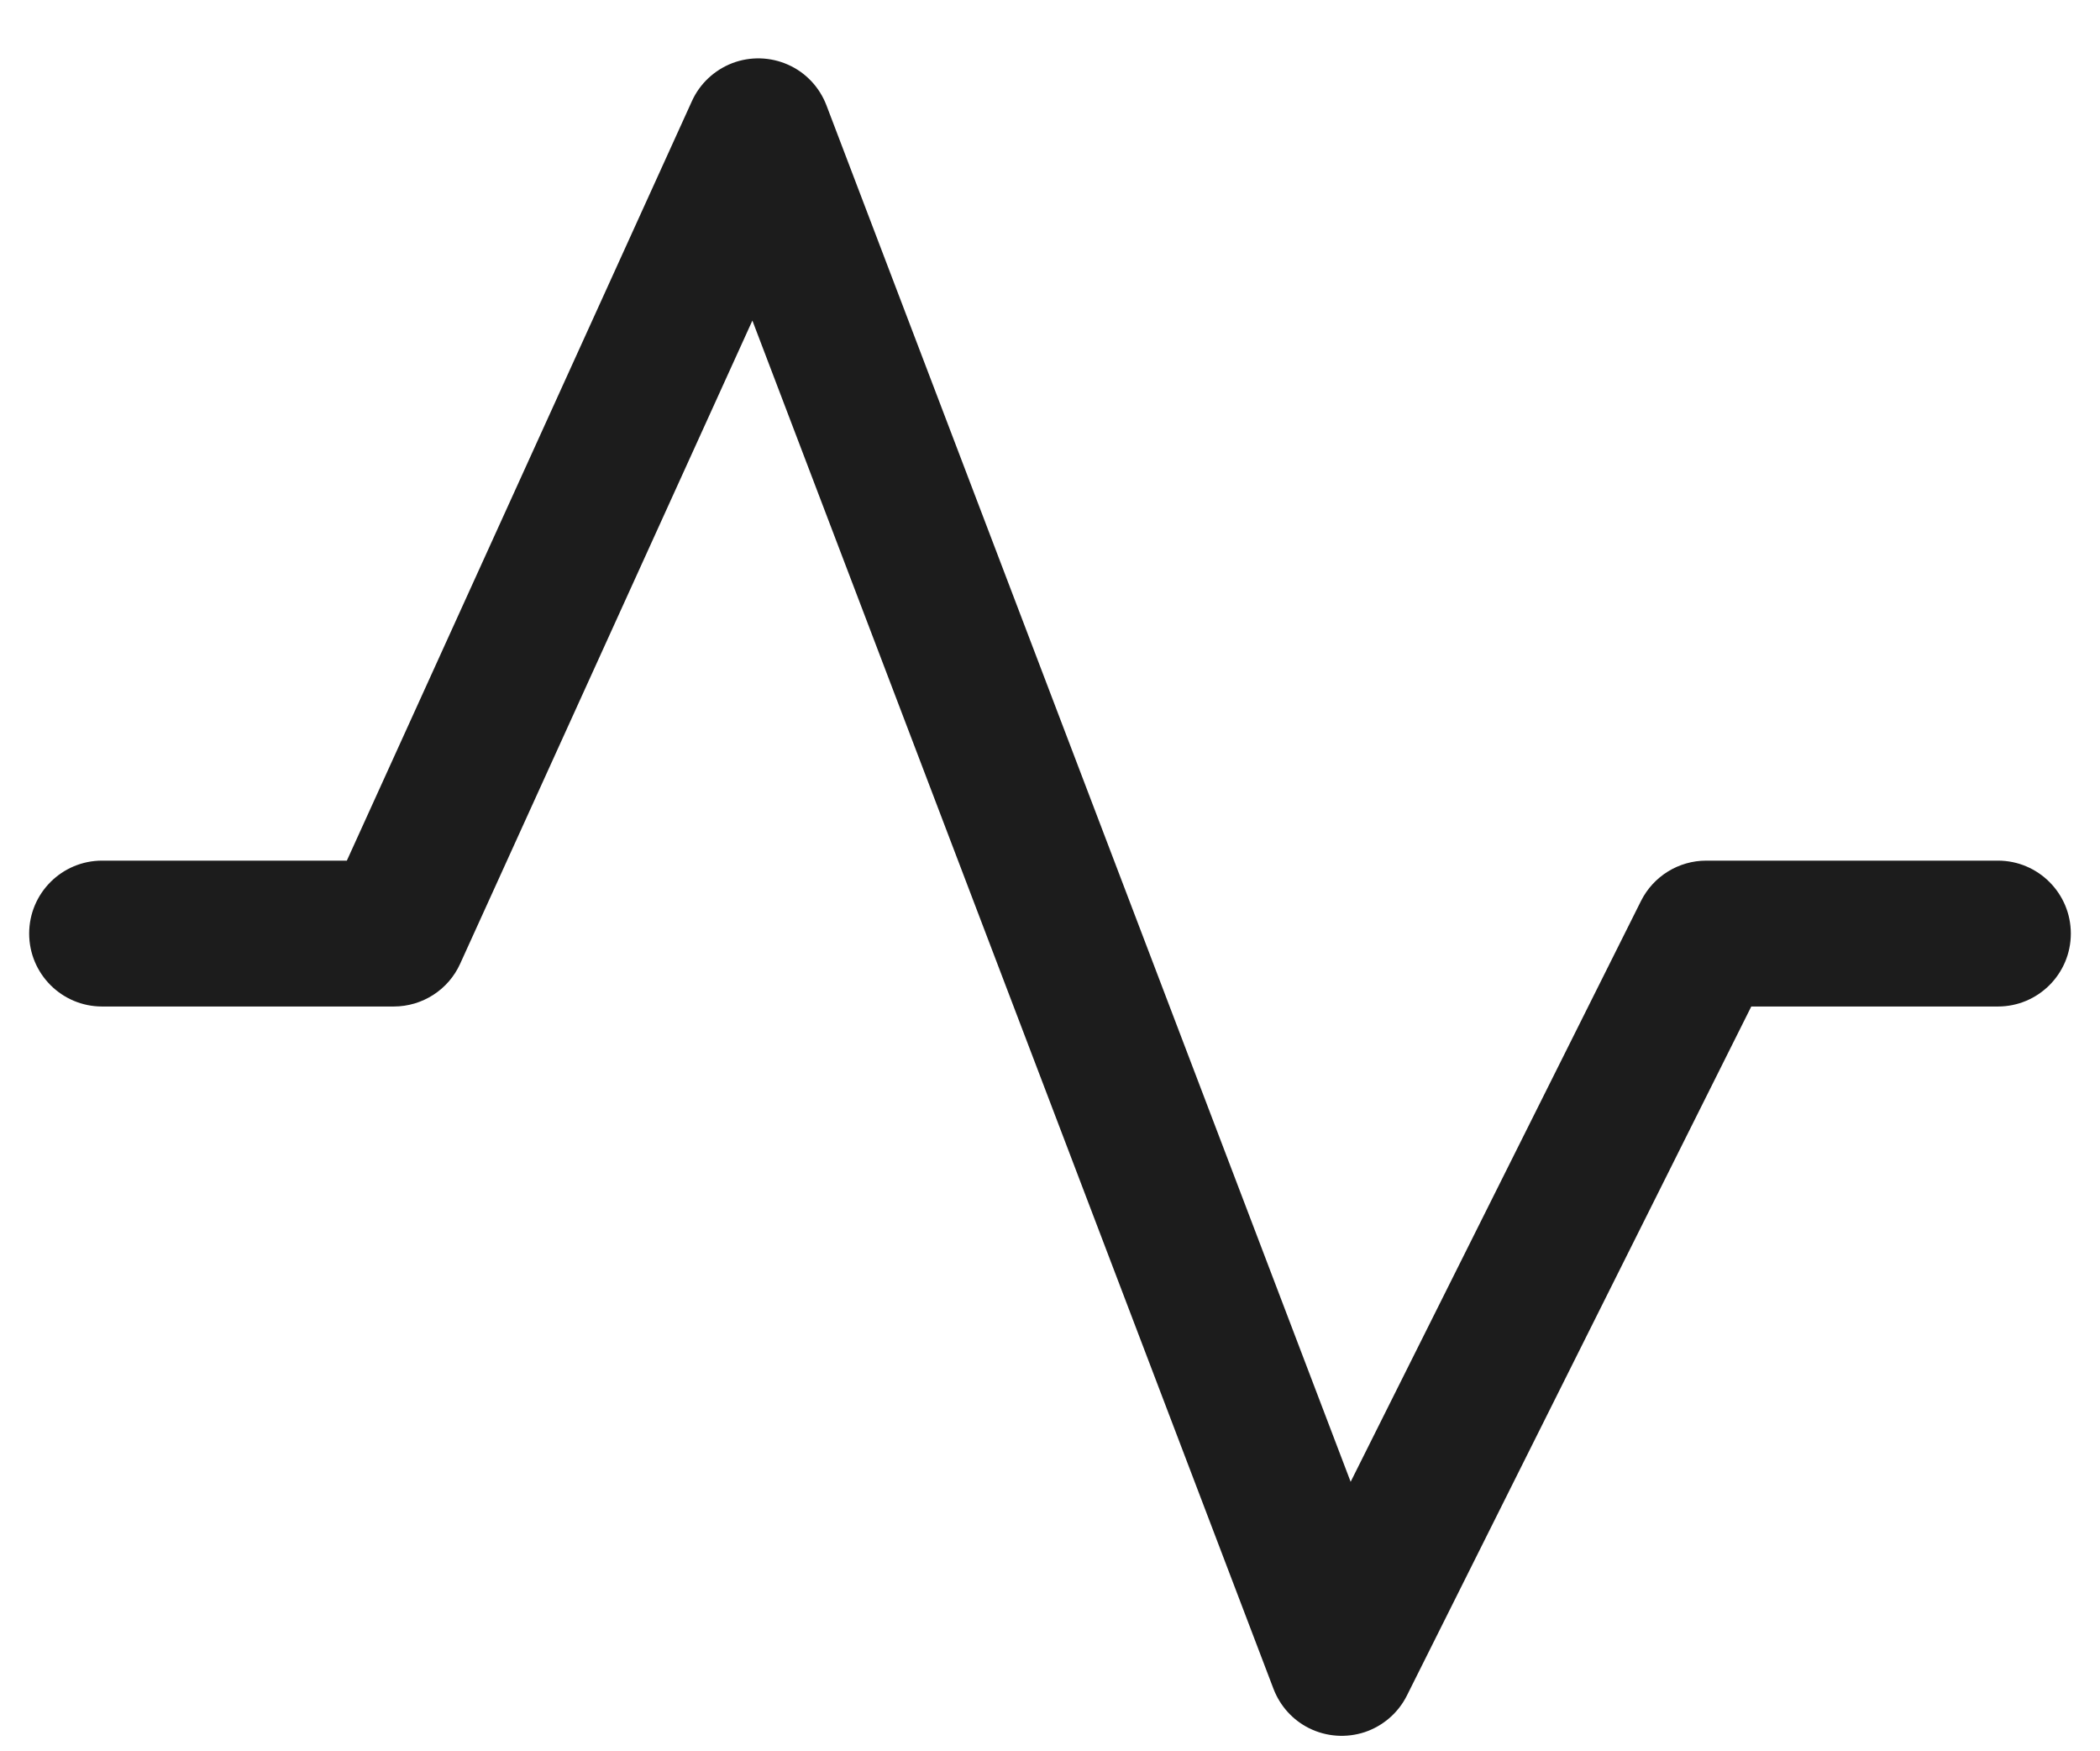
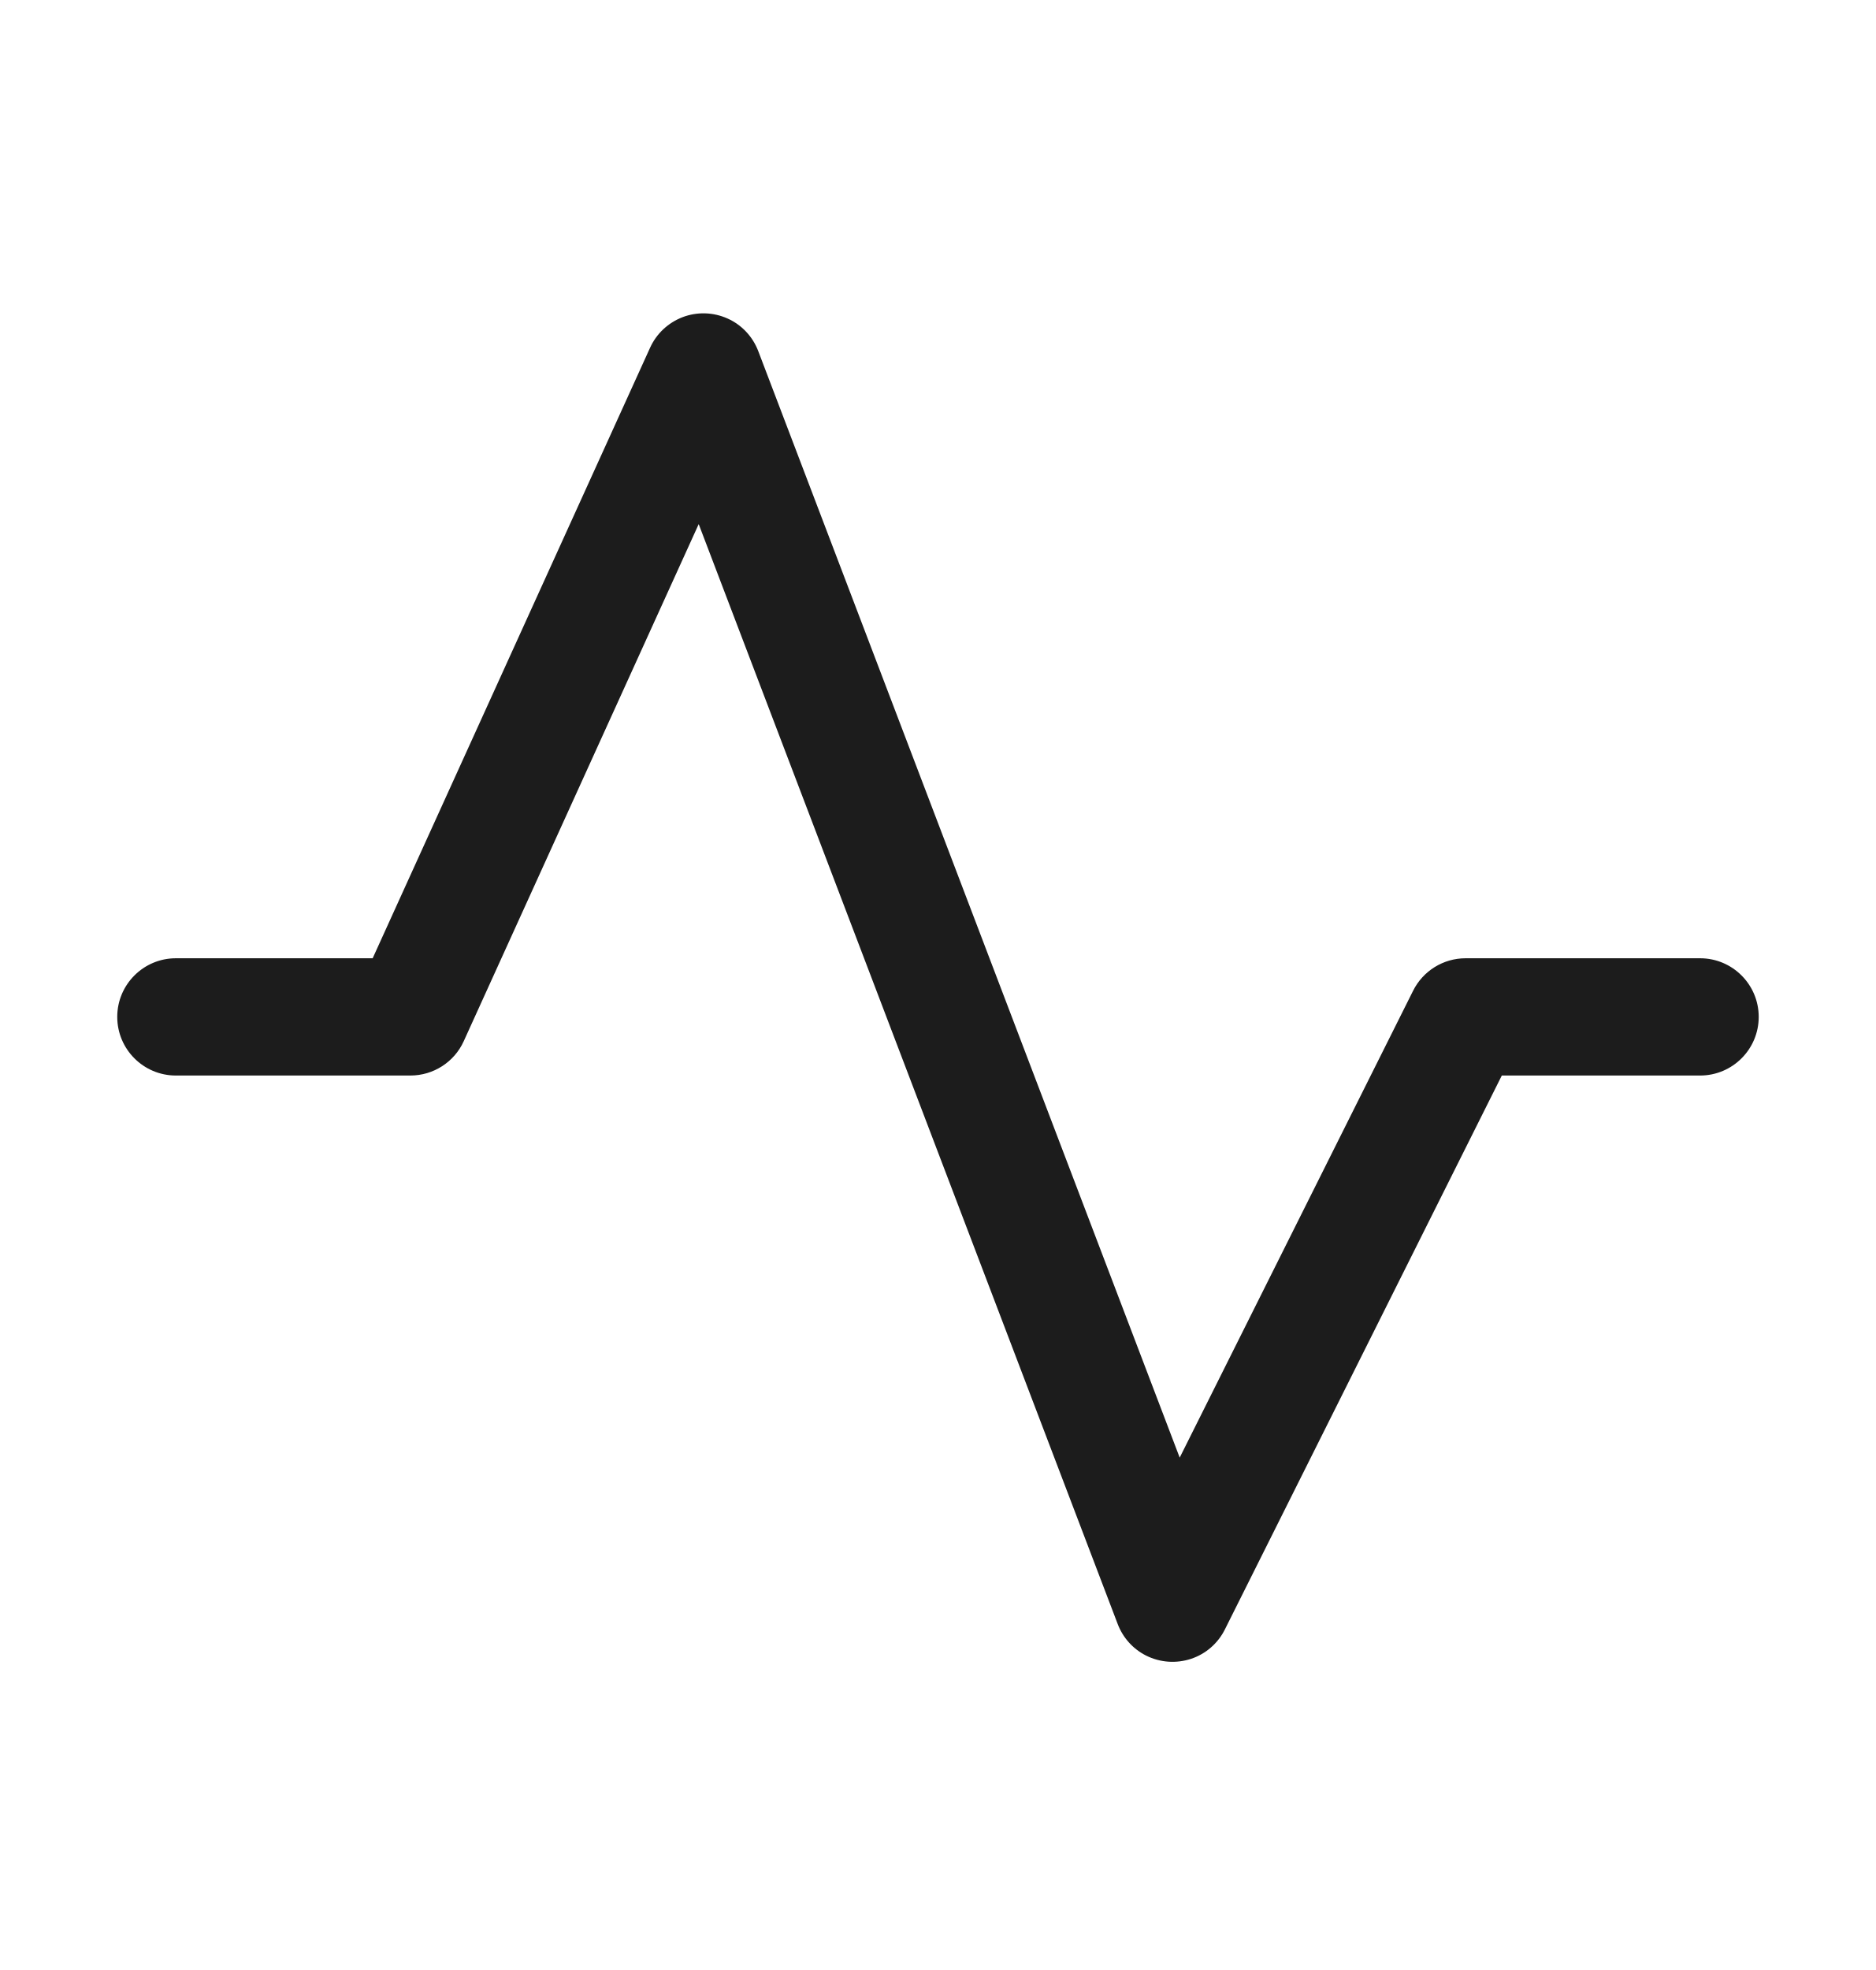
- <svg xmlns="http://www.w3.org/2000/svg" width="18" height="15" viewBox="0 0 18 15" fill="none">
-   <path d="M15.011 8.625H17.125C17.47 8.625 17.75 8.345 17.75 8C17.75 7.655 17.47 7.375 17.125 7.375H14.625C14.388 7.375 14.172 7.509 14.066 7.72L11.577 12.698L7.084 0.903C7.025 0.748 6.907 0.622 6.756 0.555C6.604 0.487 6.432 0.482 6.277 0.541C6.124 0.6 5.999 0.716 5.931 0.866L2.973 7.375H0.875C0.53 7.375 0.25 7.655 0.25 8C0.25 8.345 0.53 8.625 0.875 8.625H3.375C3.62 8.625 3.843 8.482 3.944 8.259L6.449 2.747L10.916 14.473C10.972 14.619 11.08 14.739 11.22 14.809C11.369 14.883 11.54 14.895 11.698 14.843C11.855 14.79 11.985 14.678 12.059 14.53L15.011 8.625Z" fill="#1C1C1C" />
+ <svg xmlns="http://www.w3.org/2000/svg" width="20" height="21" viewBox="0 0 20 21" fill="none">
+   <path d="M16.011 11.465H18.125C18.47 11.465 18.75 11.185 18.75 10.84C18.75 10.495 18.47 10.215 18.125 10.215H15.625C15.388 10.215 15.172 10.349 15.066 10.56L12.577 15.538L8.084 3.743C8.025 3.588 7.907 3.462 7.756 3.395C7.604 3.327 7.432 3.322 7.277 3.381C7.124 3.44 6.999 3.556 6.931 3.706L3.973 10.215H1.875C1.53 10.215 1.25 10.495 1.25 10.84C1.25 11.185 1.53 11.465 1.875 11.465H4.375C4.62 11.465 4.843 11.322 4.944 11.099L7.449 5.587L11.916 17.312C11.972 17.459 12.08 17.579 12.22 17.649C12.369 17.723 12.54 17.735 12.698 17.683C12.855 17.631 12.985 17.518 13.059 17.369L16.011 11.465Z" fill="#1C1C1C" />
</svg>
